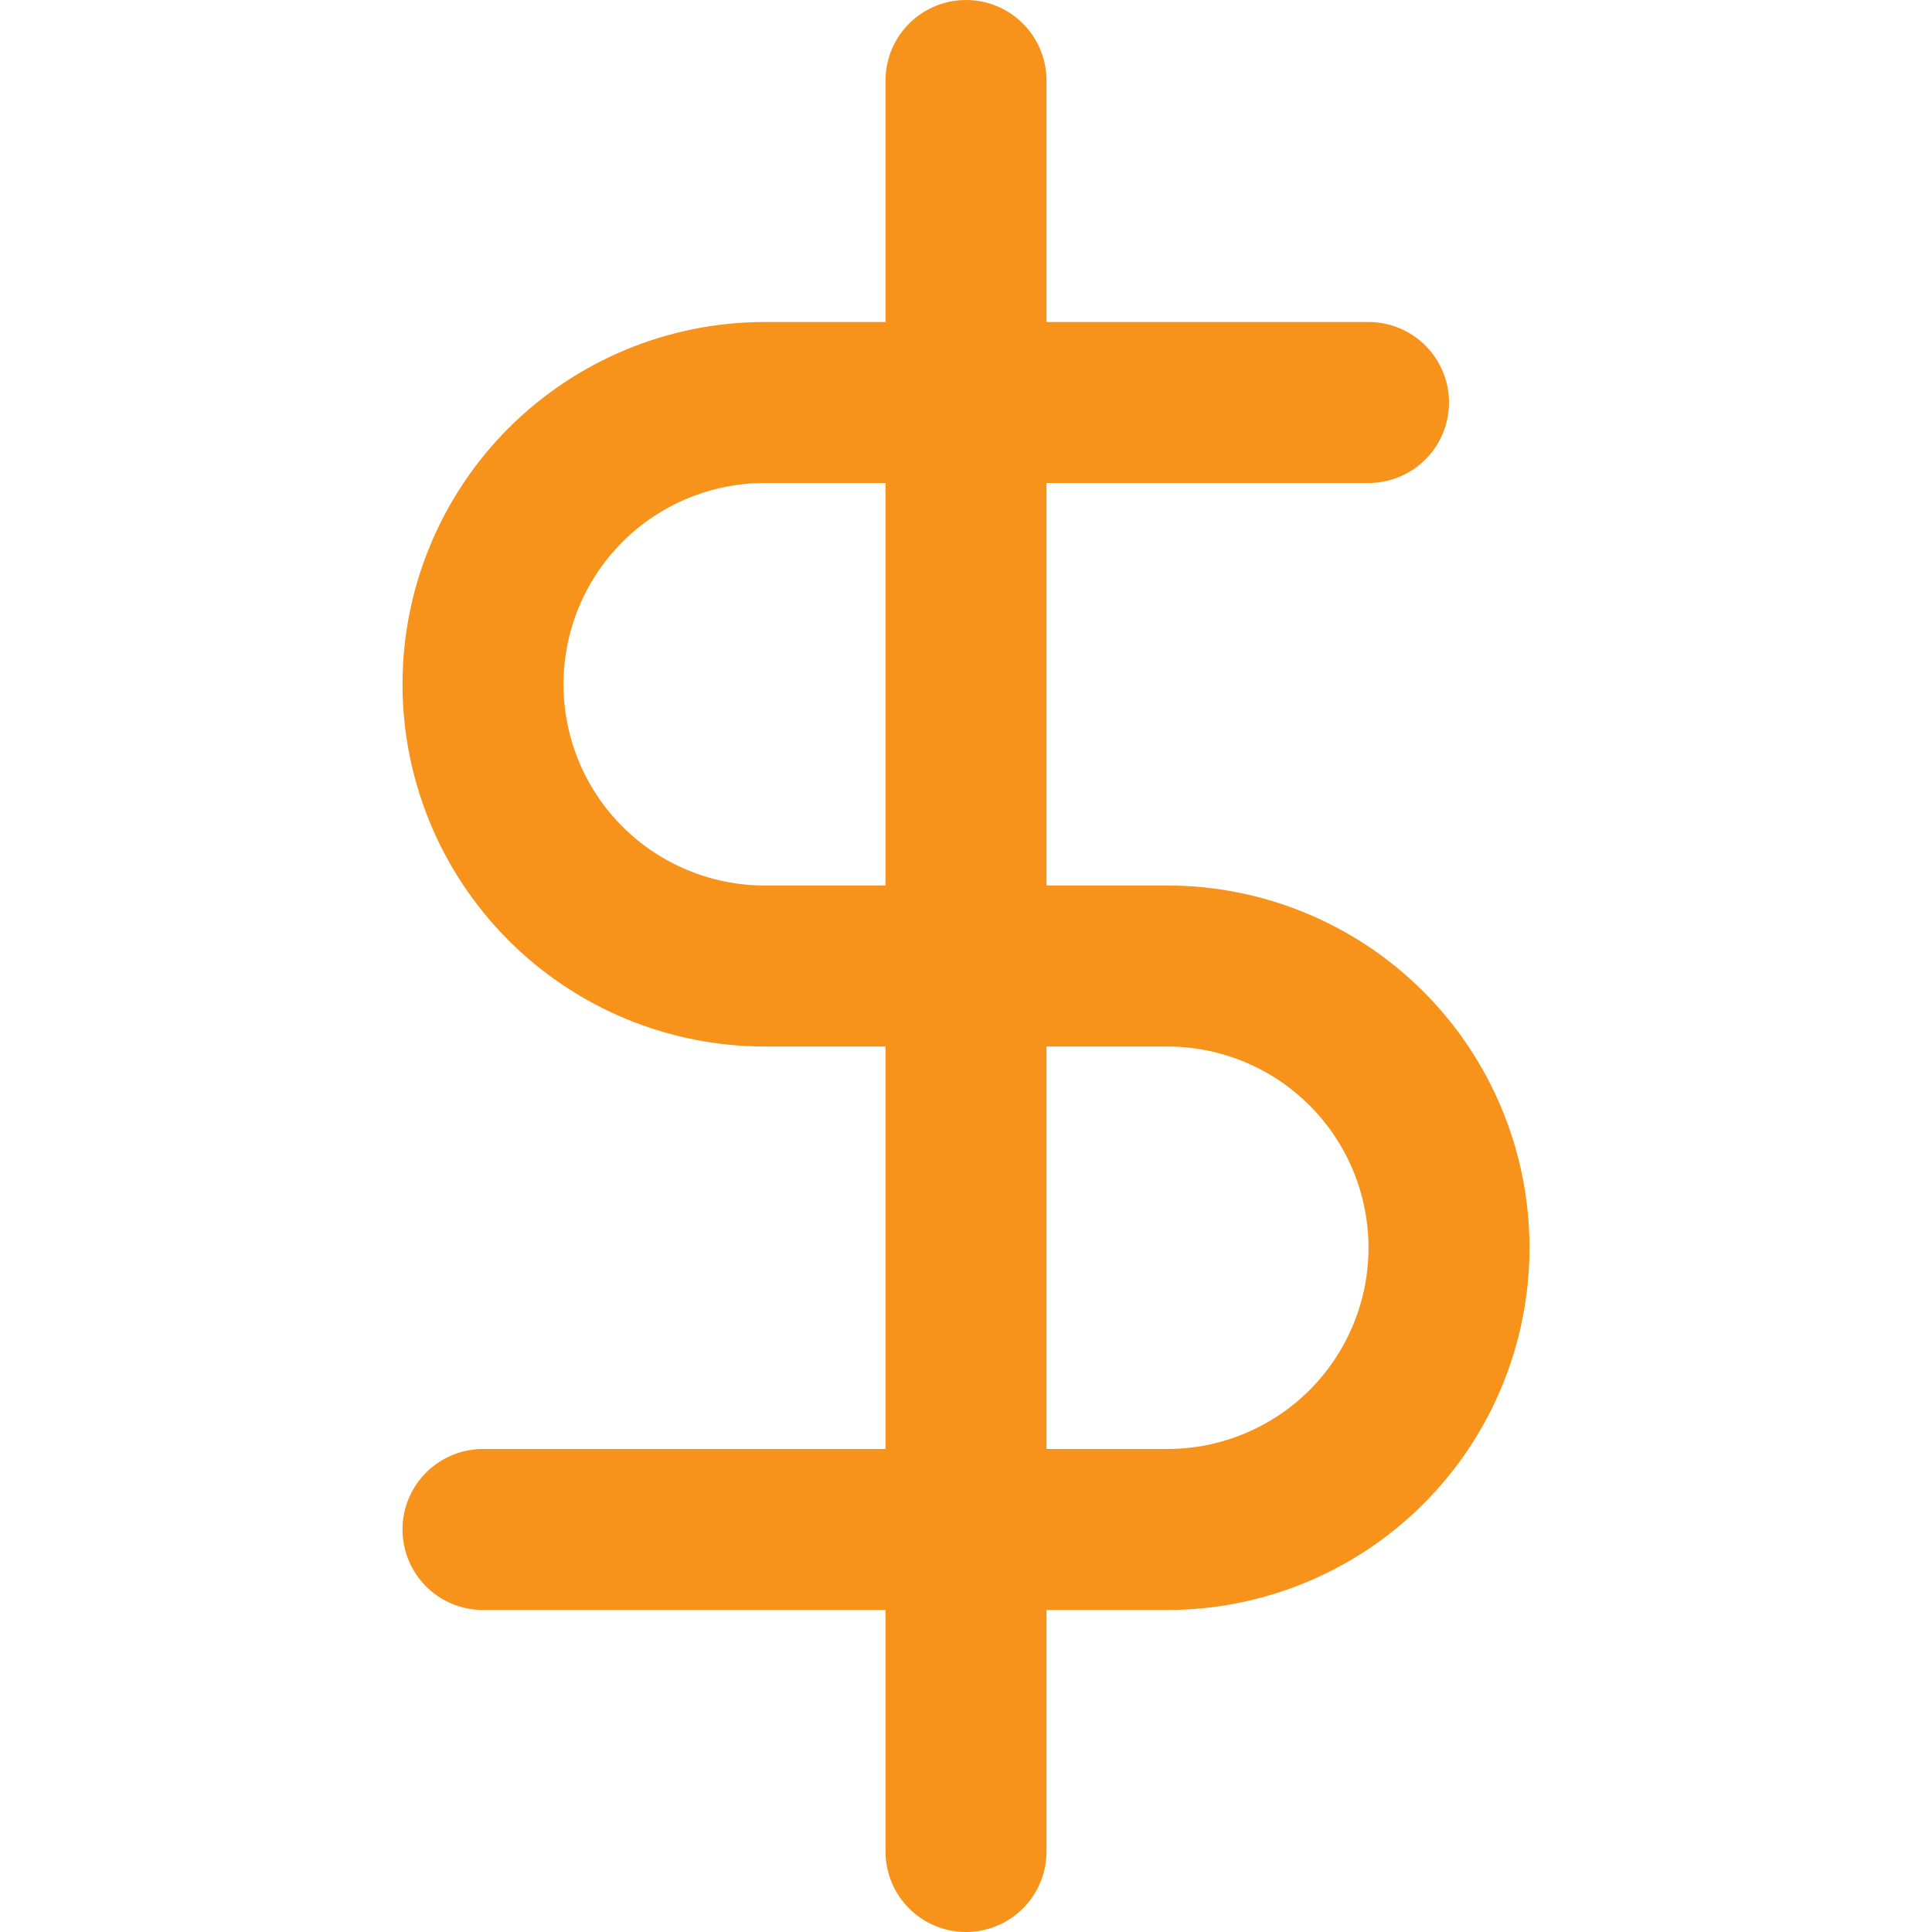
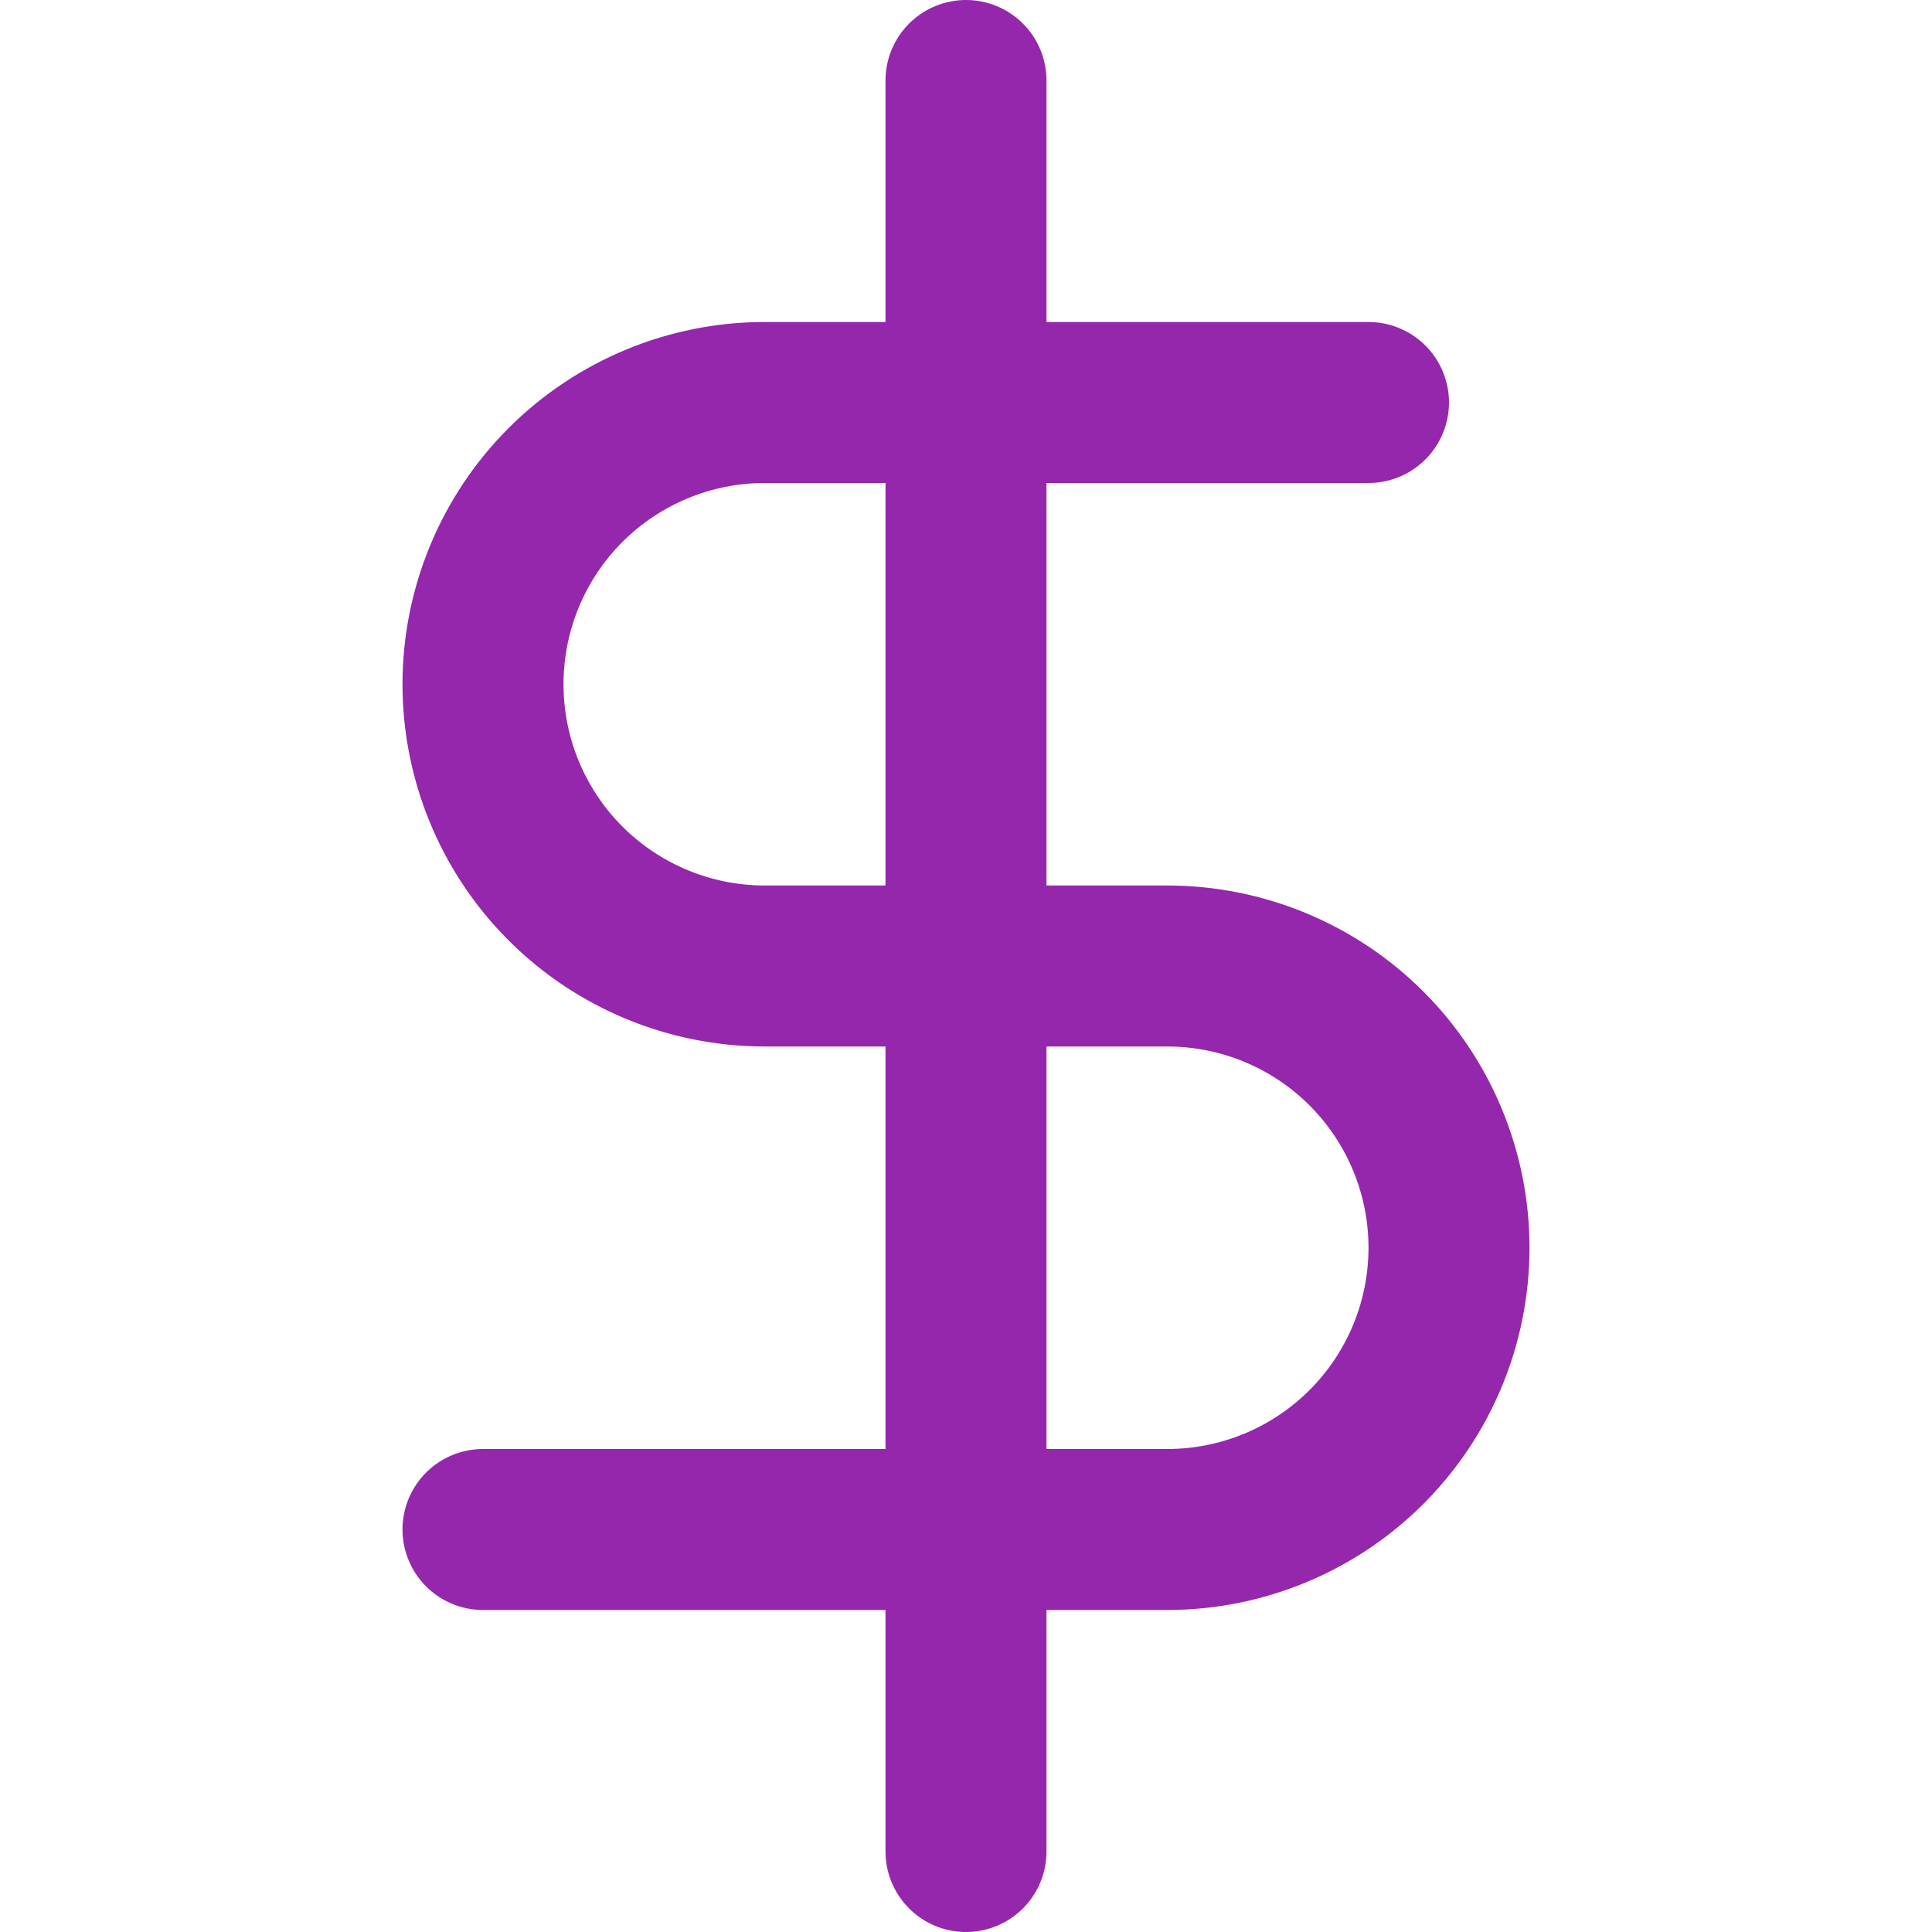
<svg xmlns="http://www.w3.org/2000/svg" width="24" height="24" viewBox="0 0 24 24" fill="none">
-   <path d="M12 1V23" stroke="#F7931A" stroke-width="2" stroke-linecap="round" stroke-linejoin="round" />
-   <path d="M17 5H9.5C8.572 5 7.681 5.369 7.025 6.025C6.369 6.681 6 7.572 6 8.5C6 9.428 6.369 10.319 7.025 10.975C7.681 11.631 8.572 12 9.5 12H14.5C15.428 12 16.319 12.369 16.975 13.025C17.631 13.681 18 14.572 18 15.5C18 16.428 17.631 17.319 16.975 17.975C16.319 18.631 15.428 19 14.5 19H6" stroke="#F7931A" stroke-width="2" stroke-linecap="round" stroke-linejoin="round" />
+   <path d="M12 1V23" stroke="#9527ad" stroke-width="2" stroke-linecap="round" stroke-linejoin="round" />
+   <path d="M17 5H9.5C8.572 5 7.681 5.369 7.025 6.025C6.369 6.681 6 7.572 6 8.5C6 9.428 6.369 10.319 7.025 10.975C7.681 11.631 8.572 12 9.5 12H14.5C15.428 12 16.319 12.369 16.975 13.025C17.631 13.681 18 14.572 18 15.5C18 16.428 17.631 17.319 16.975 17.975C16.319 18.631 15.428 19 14.5 19H6" stroke="#9527ad" stroke-width="2" stroke-linecap="round" stroke-linejoin="round" />
</svg>
